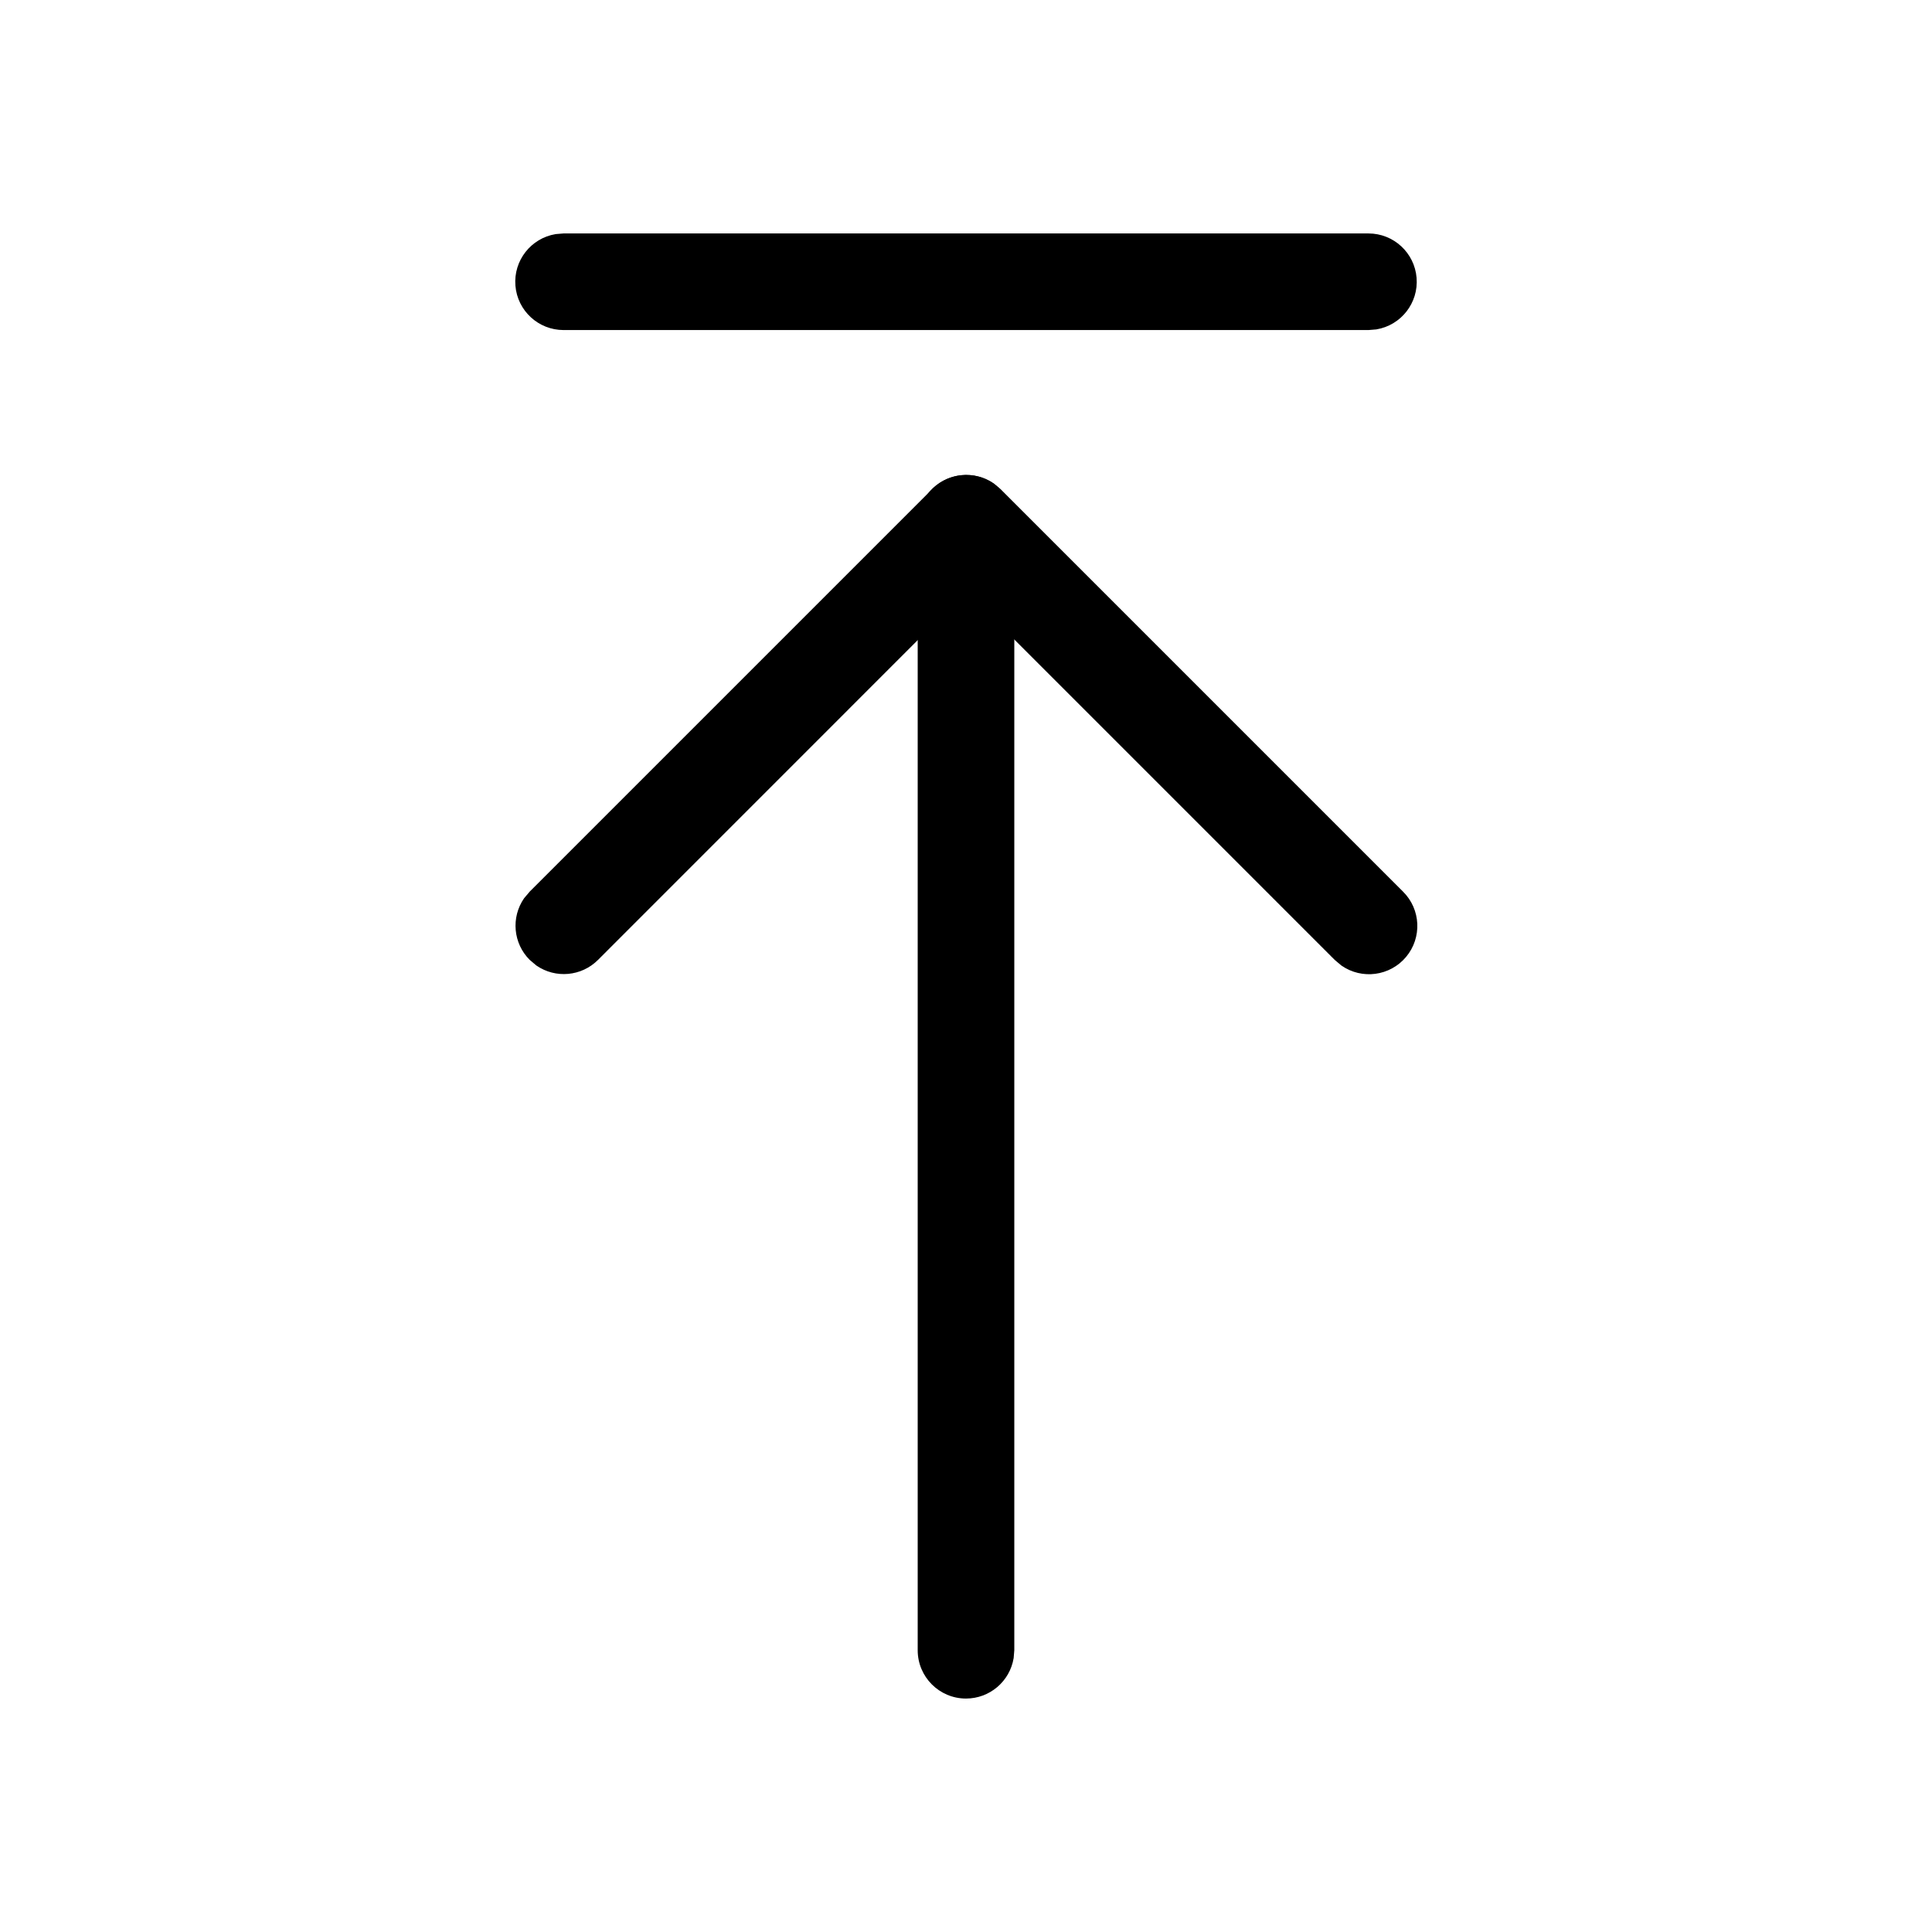
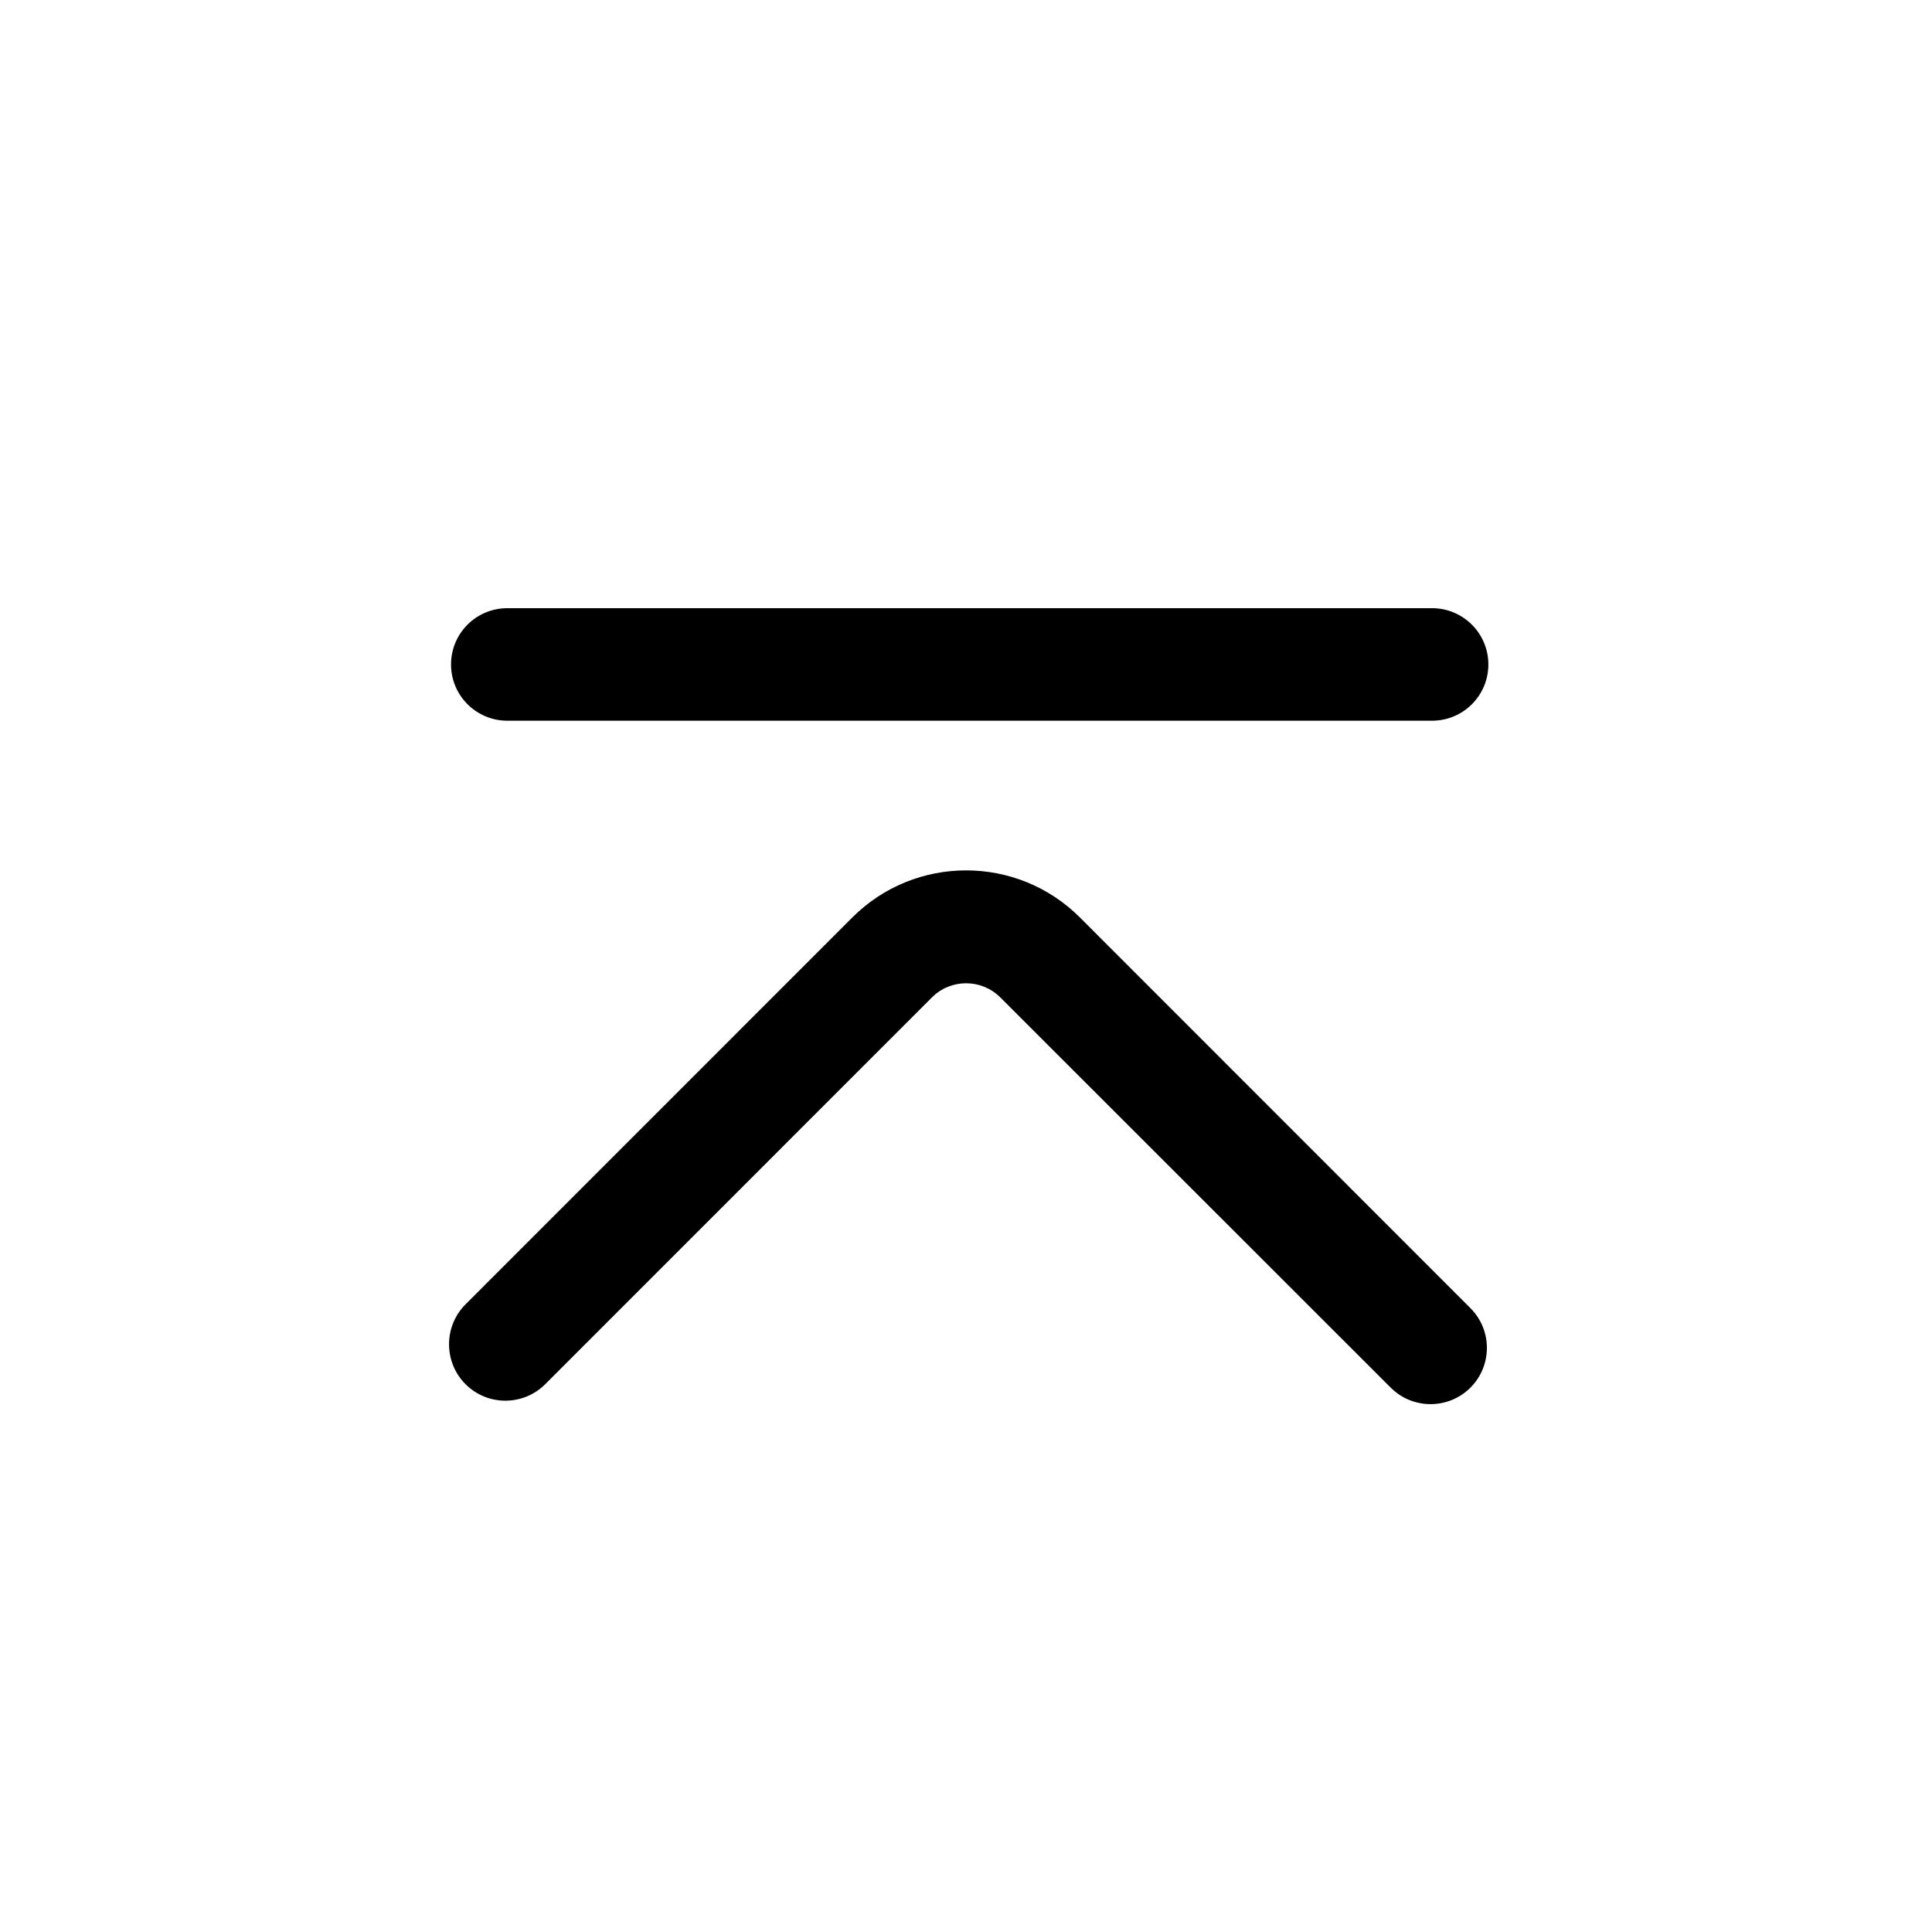
- <svg xmlns="http://www.w3.org/2000/svg" width="24" height="24">
-   <g fill="none" fill-rule="evenodd">
-     <path d="M0 0h24v24H0z" />
-     <path d="M17 2.9a.6.6 0 0 1 .097 1.192L17 4.1H7a.6.6 0 0 1-.097-1.192L7 2.9h10ZM11.58 6.076a.6.6 0 0 1 .766-.07l.083.07 5 5a.6.6 0 0 1-.766.918l-.083-.07-4.576-4.576-4.575 4.576a.6.6 0 0 1-.766.07l-.083-.07a.6.6 0 0 1-.07-.765l.07-.083 5-5Z" fill="currentColor" fill-rule="nonzero" />
-     <path d="M12 21.1a.6.6 0 0 0 .592-.503l.008-.097v-14a.6.6 0 0 0-1.192-.097L11.4 6.5v14a.6.6 0 0 0 .6.6Z" fill="currentColor" fill-rule="nonzero" />
-   </g>
+ <svg xmlns="http://www.w3.org/2000/svg" version="1.1" width="24" height="24" viewBox="0 0 24 24">
+   <path fill="currentColor" d="M18.489 8.254c0-0.387-0.314-0.699-0.7-0.699h-11.486c-0.387 0-0.7 0.312-0.7 0.699s0.313 0.699 0.7 0.699h11.486c0.387 0 0.7-0.312 0.7-0.699zM5.783 17.195c0.273 0.273 0.717 0.273 0.99 0l4.804-4.805c0.234-0.234 0.614-0.234 0.849 0l4.85 4.848c0.273 0.273 0.717 0.273 0.99 0s0.273-0.715 0-0.988l-4.85-4.852c-0.781-0.781-2.048-0.781-2.829 0l-4.804 4.805c-0.273 0.273-0.273 0.719 0 0.992z" />
</svg>
